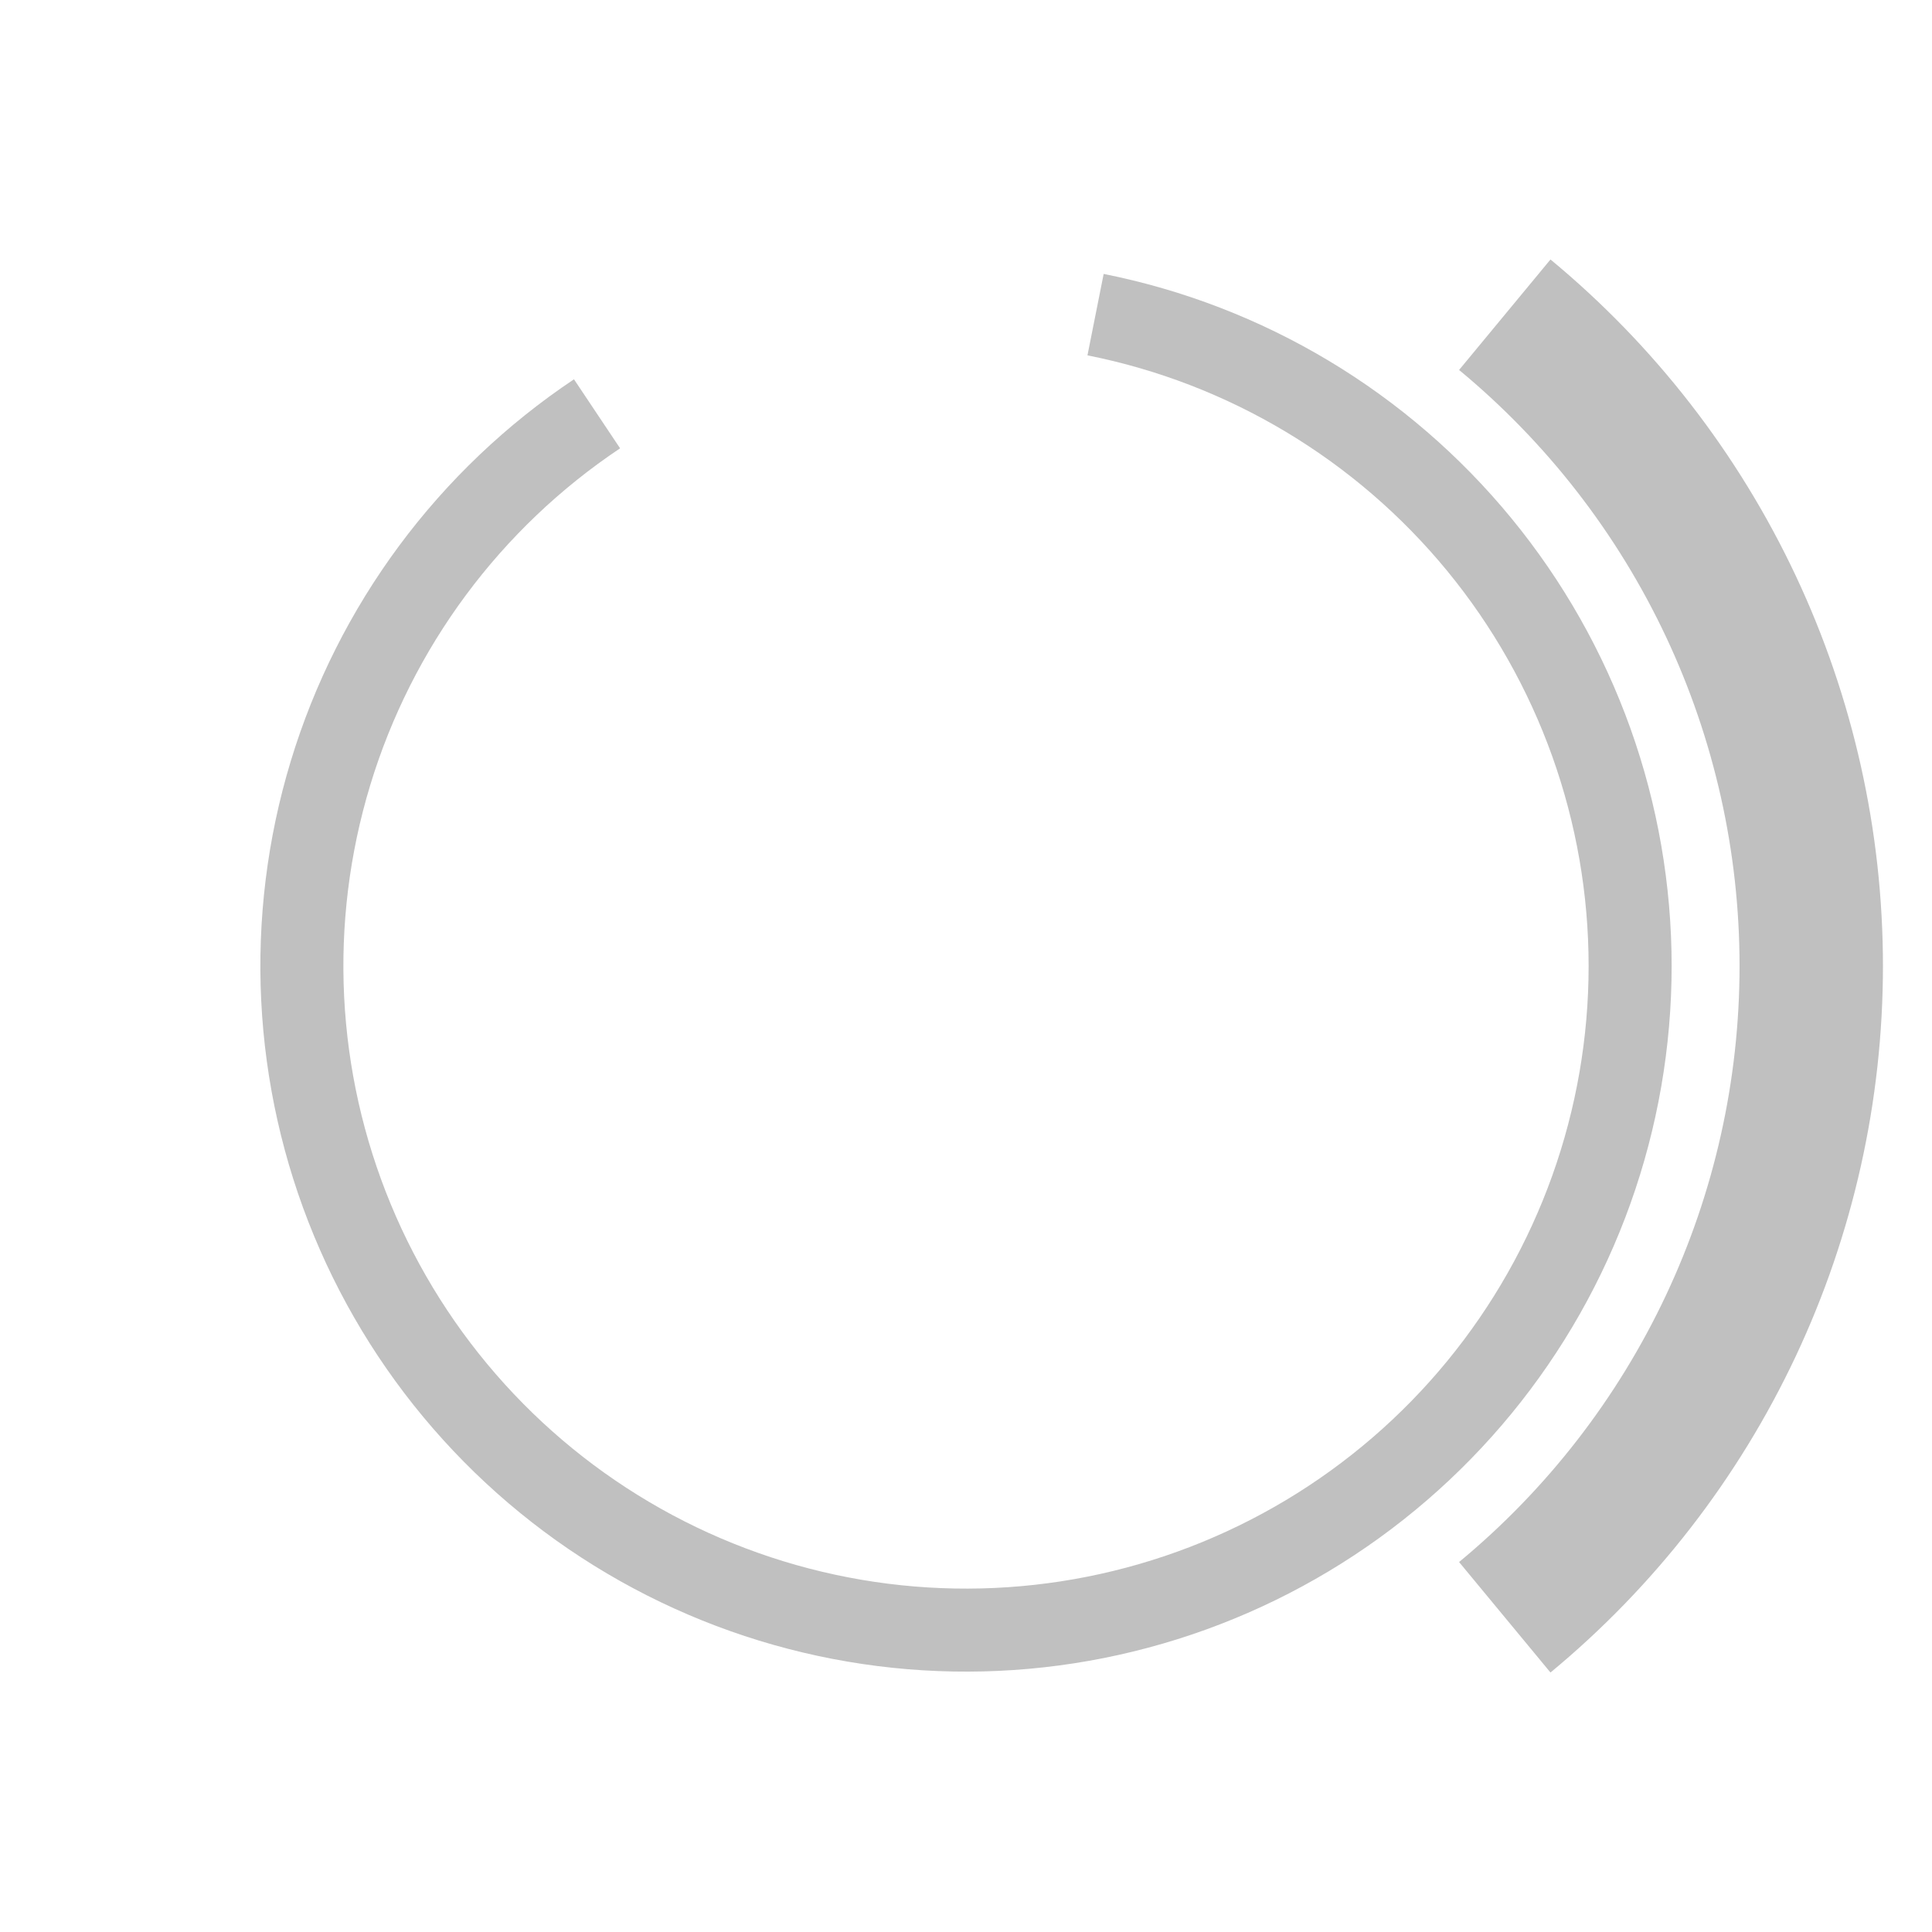
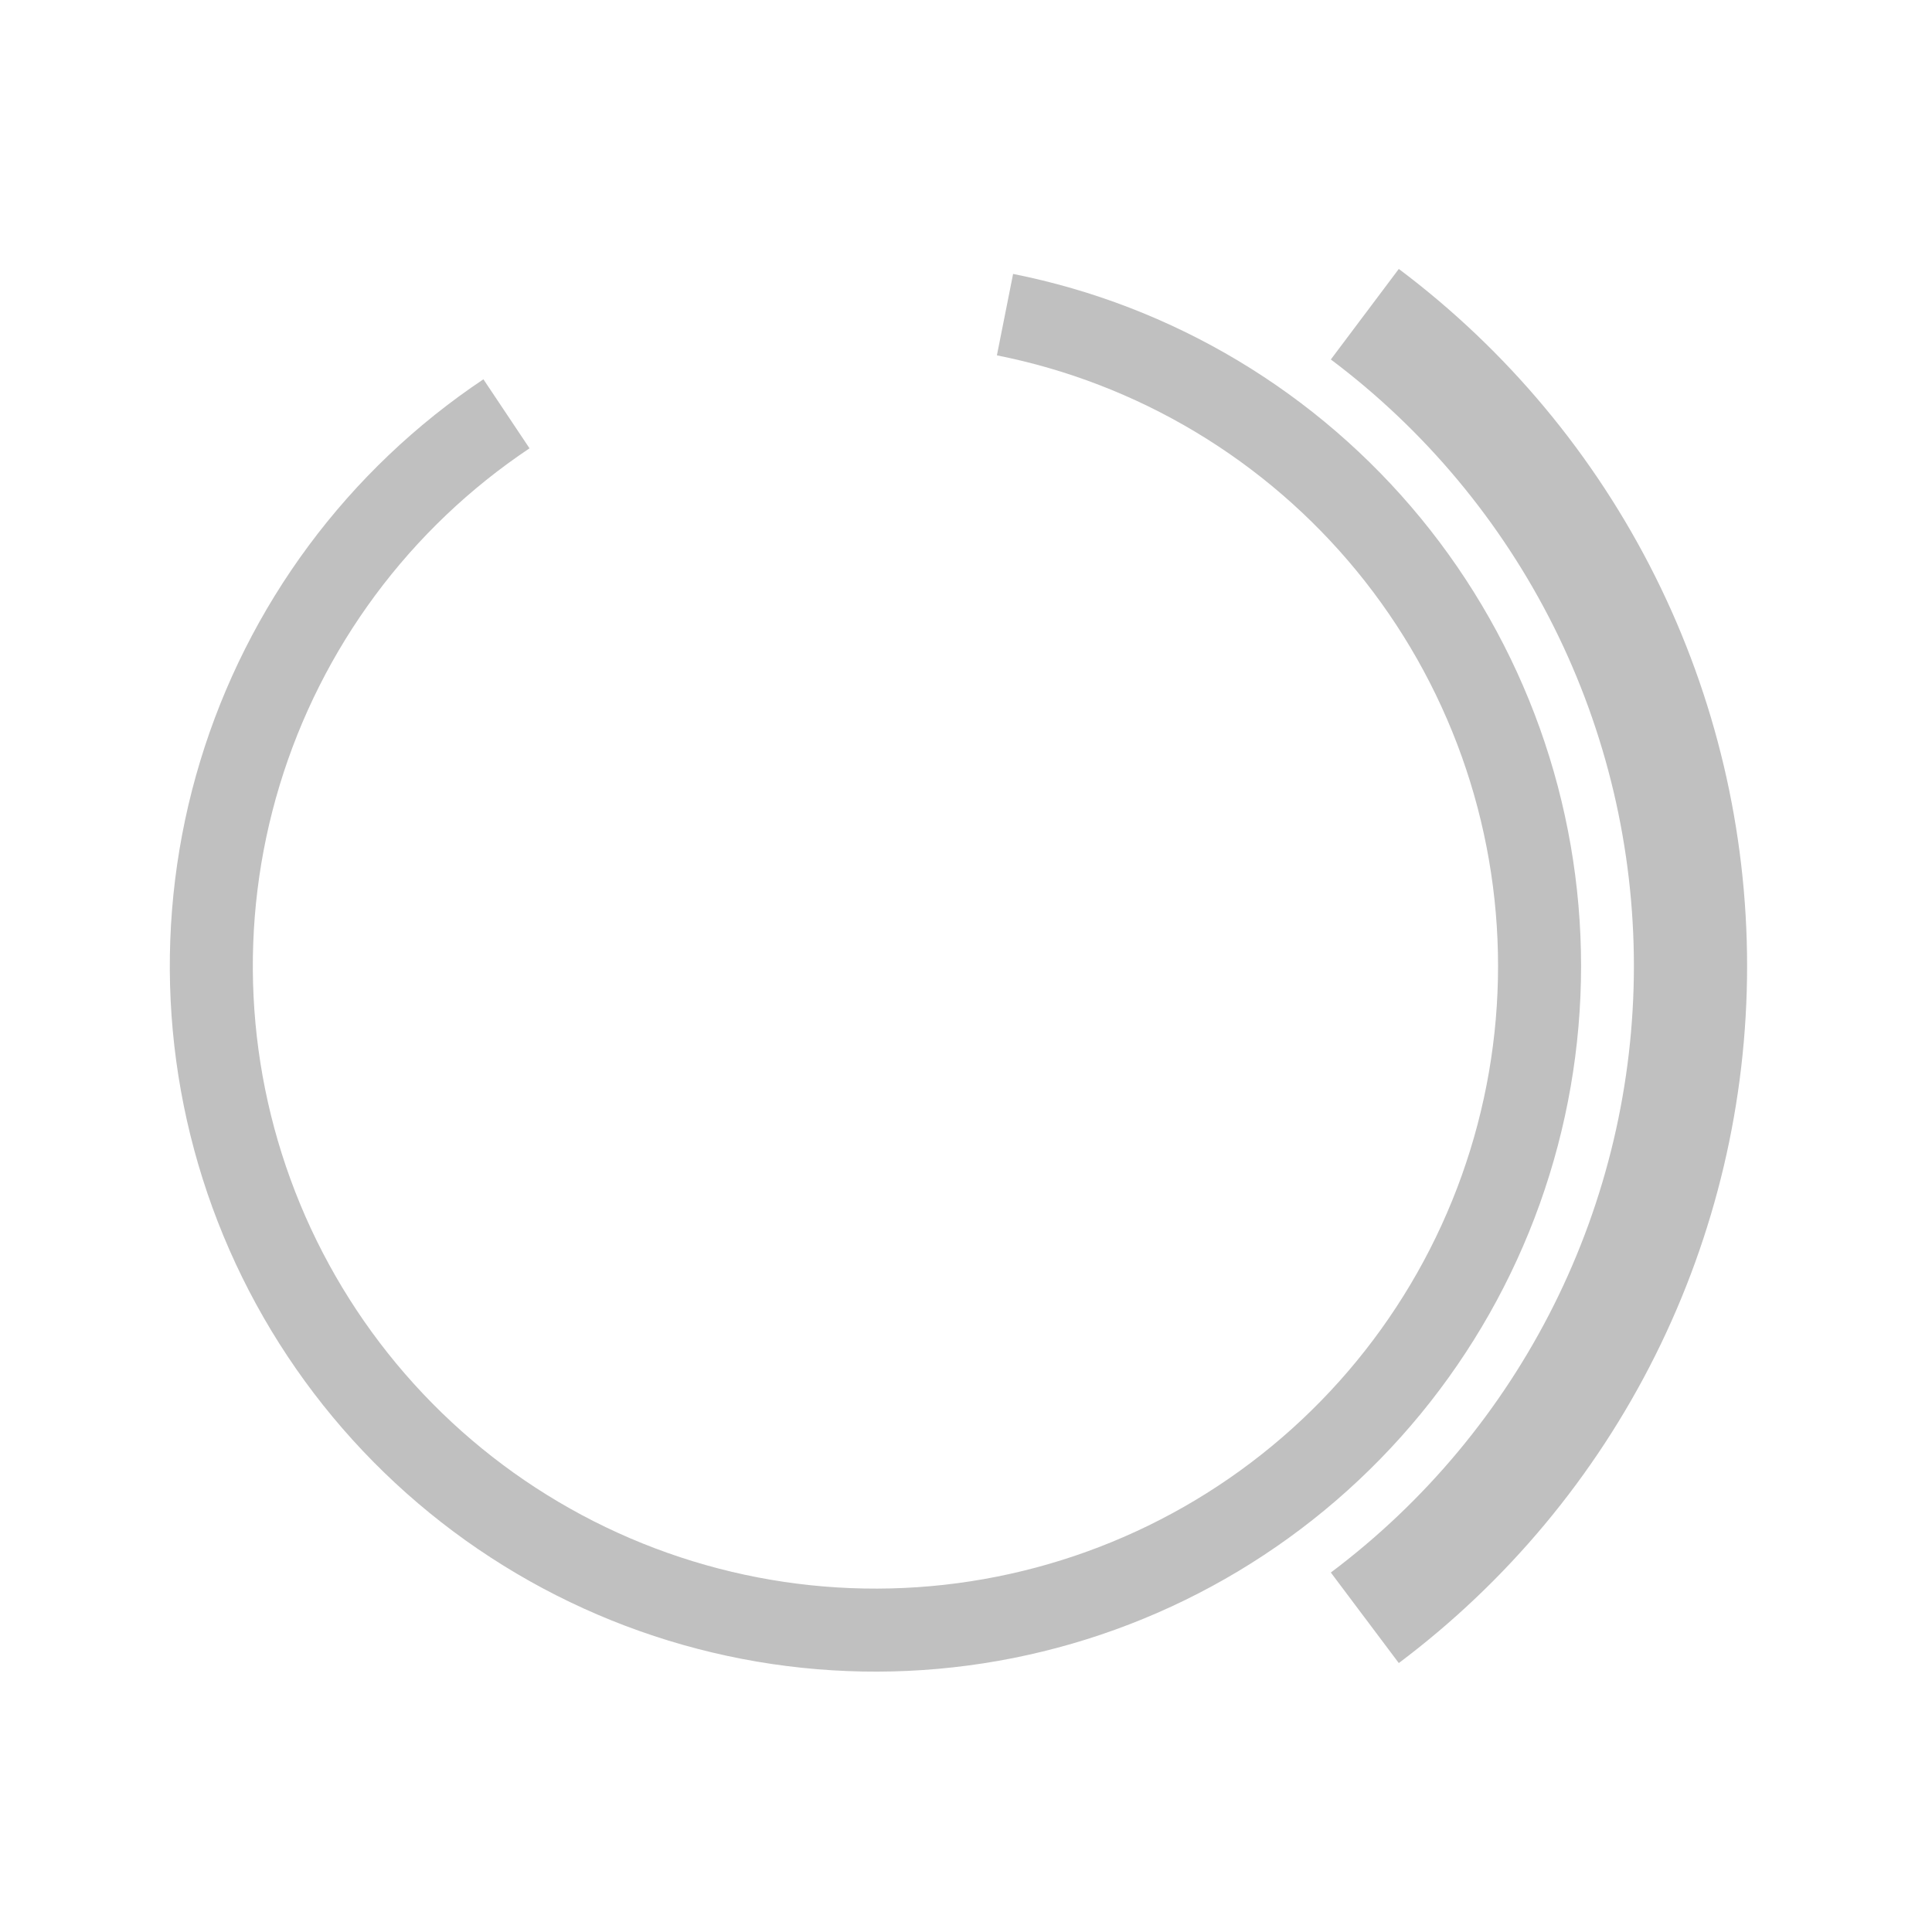
<svg xmlns="http://www.w3.org/2000/svg" width="288pt" height="288pt" viewBox="0 0 288 288" version="1.1">
  <defs>
    <style type="text/css">*{stroke-linejoin: round; stroke-linecap: butt}</style>
  </defs>
  <g id="figure_1">
    <g id="patch_1">
      <path d="M 0 288  L 288 288  L 288 0  L 0 0  L 0 288  z " style="fill: none" />
    </g>
    <g id="axes_1">
      <g id="patch_2">
-         <path d="M 88.999 61.685  C 79.547 68 71.254 75.896 64.482 85.026  C 57.711 94.156 52.563 104.384 49.263 115.262  C 45.963 126.139 44.561 137.504 45.119 148.858  C 45.677 160.211 48.186 171.384 52.536 181.886  C 56.886 192.387 63.012 202.062 70.646 210.484  C 78.279 218.907 87.307 225.952 97.332 231.31  C 107.357 236.669 118.23 240.261 129.474 241.928  C 140.718 243.596 152.165 243.315 163.314 241.098  C 174.463 238.88 185.146 234.759 194.896 228.915  C 204.646 223.071 213.317 215.592 220.528 206.805  C 227.739 198.018 233.383 188.055 237.213 177.352  C 241.042 166.65 243 155.367 243 144  C 243 132.633 241.042 121.35 237.213 110.648  C 233.383 99.945 227.739 89.982 220.528 81.195  C 213.317 72.408 204.646 64.929 194.896 59.085  C 185.146 53.241 174.463 49.12 163.314 46.902  " clip-path="url(#pa183614f64)" style="fill: none; stroke: #c0c0c0; stroke-width: 12.375; stroke-linejoin: miter" />
+         <path d="M 75.499 61.685  C 66.047 68 57.754 75.896 50.982 85.026  C 44.211 94.156 39.063 104.384 35.763 115.262  C 32.463 126.139 31.061 137.504 31.619 148.858  C 32.177 160.211 34.686 171.384 39.036 181.886  C 43.386 192.387 49.512 202.062 57.146 210.484  C 64.779 218.907 73.807 225.952 83.832 231.31  C 93.857 236.669 104.73 240.261 115.974 241.928  C 127.218 243.596 138.665 243.315 149.814 241.098  C 160.963 238.88 171.646 234.759 181.396 228.915  C 191.146 223.071 199.817 215.592 207.028 206.805  C 214.239 198.018 219.883 188.055 223.713 177.352  C 227.542 166.65 229.5 155.367 229.5 144  C 229.5 132.633 227.542 121.35 223.713 110.648  C 219.883 99.945 214.239 89.982 207.028 81.195  C 199.817 72.408 191.146 64.929 181.396 59.085  C 171.646 53.241 160.963 49.12 149.814 46.902  " clip-path="url(#p41b1373639)" style="fill: none; stroke: #c0c0c0; stroke-width: 12.375; stroke-linejoin: miter" />
      </g>
      <g id="patch_3">
-         <path d="M 224.315 241.085  C 238.606 229.263 250.111 214.43 258.008 197.648  C 265.905 180.867 270 162.547 270 144  C 270 125.453 265.905 107.133 258.008 90.352  C 250.111 73.57 238.606 58.737 224.315 46.915  " clip-path="url(#pa183614f64)" style="fill: none; stroke: #c0c0c0; stroke-width: 21.375; stroke-linejoin: miter" />
+         <path d="M 203.451 241.162  C 218.526 229.843 230.761 215.171 239.187 198.308  C 247.613 181.445 252 162.851 252 144  C 252 125.149 247.613 106.555 239.187 89.692  C 230.761 72.829 218.526 58.157 203.451 46.838  " clip-path="url(#p41b1373639)" style="fill: none; stroke: #c0c0c0; stroke-width: 16.875; stroke-linejoin: miter" />
      </g>
    </g>
  </g>
  <defs>
-     <clipPath id="pa183614f64">
+     <clipPath id="p41b1373639">
      <rect x="0" y="0" width="288" height="288" />
    </clipPath>
  </defs>
</svg>
